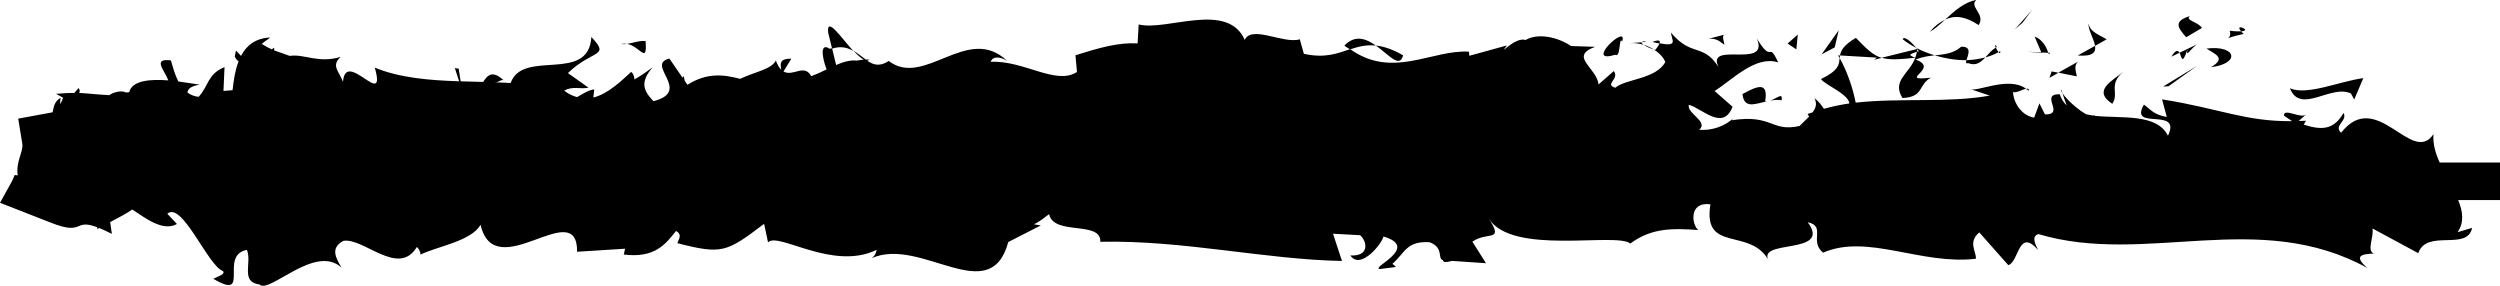
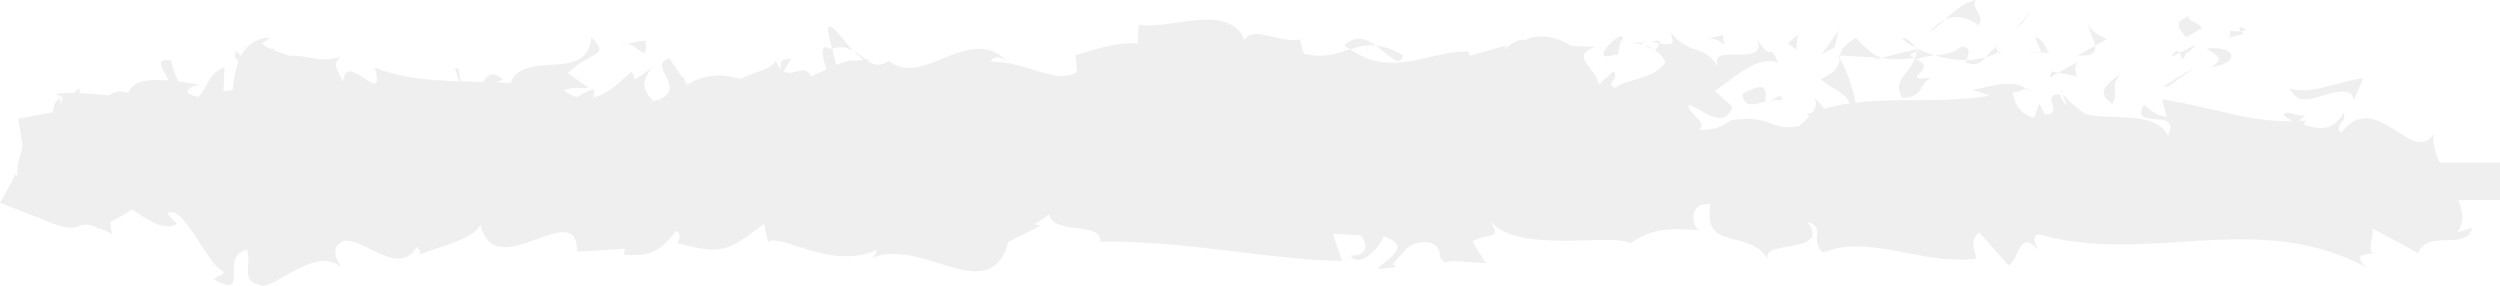
<svg xmlns="http://www.w3.org/2000/svg" width="70" height="8" viewBox="0 0 70 8">
-   <path d="M51.52 1.553l-.01.078-.043-.08.053.002c.025-.137.098-.29.445-.492.315.324.486.49.724.56l-.21.052.072-.06-1.032-.06zm14.306 1.064l.092.17.255-.6c-.685.095-1.574.494-2.056.285.298.746 1.145-.12 1.71.145zM62.753.877C62.685.88 62.59.88 62.43.86c.105.29-.364.25.394.09-.04-.03-.05-.05-.07-.073zm0 0c.332-.02-.218-.242 0 0zm-1.1-.093c-.092-.17-.482-.21-.337-.334-.45.14-.358.312-.102.593l.44-.26zm-.855.804l.227-.11c-.04-.072-.1-.097-.227.11zm.45-.194c-.04.22.055.01.26-.148l-.482.232c.063.12.07.362.22-.084zm.656.488c.84-.103.717-.627-.123-.522.247.162.564.264.124.522zM58.482.657c-.028.16.146.423.18.627l.324-.183c-.167-.107-.483-.208-.504-.443zm.18.627l-.486.27c.433.034.513-.096.486-.27zm2.855.56l-.95.58.153-.01.797-.57zM56.905.27l-.49.555.214-.187.275-.368zm-1.503.432c.203-.304-.28-.515-.065-.702-.333.054-.618.315-.875.55.273-.13.564-.097.94.152zm-1.37.19c.136-.073.277-.202.43-.34-.144.068-.286.17-.43.34zm3.32.585c-.038-.096-.11-.347-.383-.453l.19.447.19.007zm-.185.007l-.007-.013c-.207-.012-.35-.02-.412-.025l.42.04zm.232-.005c-.02 0-.03-.002-.05-.003.02.045.03.058.05.002zm2.05.53c-.286.25-.88.518-.305.898.205-.305-.125-.522.304-.897zm-1.26-.285l-.555.31.515.104c-.01-.12-.102-.29.04-.415zm-.554.312L57.446 2l-.062.18.252-.143zm-2.722-.727c-.222.194-.466.21-.74.242.294.088.6.136.888.134.04-.14.167-.39-.148-.376zm1.095.124l-.05.025c.03.038.054.05.05-.026zm-.9.335c.223.086.354-.024.48-.16-.165.043-.34.072-.528.076-.02.063-.022.105.05.083zm-1.833-.67c.115.094.247.174.384.247-.113-.14-.343-.362-.383-.246zm2.608.236l.032-.02c-.072-.095-.063-.05-.032.02zm0 0c-.115.065-.204.175-.294.274.136-.037.26-.084.37-.15-.028-.032-.055-.08-.075-.124zm-2.255.283c-.164.45-.667.64-.358 1.128.613-.03.43-.376.797-.57-.992.11.284-.253-.432-.508.195-.076.37-.1.536-.118-.18-.054-.352-.123-.513-.205l.023.028h.005v.005c.042.056.055.09.007.058-.003.006-.015.007-.02.01-.007.06-.025.116-.045.17-.288-.094-.045-.118.044-.17.004-.023.012-.045.013-.068l-.004-.005-.993.245c.21.064.473.05.94 0zM51.482.85l-.477.672.368-.196.11-.476zm-1.145.12l-.284.248.245.165.04-.414zm-26.442.46c-.354-.387-.75-.986-.707-.52l.11.452c.247-.08.436-.03.597.067zm15.392.12c-.306-.178-.55-.252-.762-.274.368.26.664.65.762.273zm-1.644-.273c.054.046.106.068.16.106.224-.076.45-.136.722-.107-.272-.194-.584-.313-.882 0zM56.73 2.49c.025.018.055.03.078.053.008-.062-.028-.065-.08-.054zM45.97 1.183c.228-.03.037-.05 0 0zm.343.206c-.086-.055-.184-.102-.29-.135.046.036.134.08.29.135zm-.046-.214c.08.018.14.03.198.044.03-.075.004-.123-.2-.044zm-.616.033c.13-.01.252.013.37.046-.045-.03-.064-.057-.052-.07-.067.004-.16.01-.318.023zm22.483 2.553c-.603.885-1.59-1.313-2.583-.044-.22-.206.187-.324.07-.556-.25.43-.555.517-1.116.326l.063-.106c-.072.005-.134.003-.203.006l.202-.18c-.143.126-.635-.2-.615.033l.228.152c-1.31.016-2.024-.354-3.642-.61l.132.494c-.38-.068-.46-.222-.64-.346-.437.75 1.07.042.673.87-.315-.626-1.275-.48-2.04-.555-.01-.007-.017-.013-.03-.02l-.015.012c-.075-.008-.142-.026-.212-.04-.366-.212-.748-.634-.687-.688.047.163.094.305.15.445-.086-.084-.155-.182-.196-.316-.586-.007.173.573-.414.566l-.155-.31-.148.4c-.385-.067-.58-.453-.593-.715.093.03.266-.074.365-.096-.5-.366-1.406.123-1.578.004l.564.19c-1.163.21-2.51.058-3.755.197-.084-.436-.253-.904-.45-1.25-.015.18-.015.347-.523.59.14.18.76.41.798.682-.244.035-.48.085-.713.15-.07-.09-.13-.202-.267-.293.08.148.04.272-.052.394-.045.016-.093.025-.138.044l.04.076c-.082.083-.176.167-.266.26-.8.18-.75-.337-1.9-.16l.048-.055c-.26.23-.606.35-.96.322.276-.23-.35-.452-.29-.7.367.095.956.75 1.226.056l-.503-.443c.513-.322 1.145-1.002 1.78-.8-.29-.632-.146.073-.597-.668.39.92-1.627-.038-.998.93-.463-.86-.802-.365-1.407-1.097.018.21.215.404-.32.3-.024.062-.08.14-.117.186l-.035-.016.03.025c-.023.033-.025.04.01.01.128.092.23.203.273.32-.266.485-1.114.47-1.4.72-.318-.1.13-.24-.042-.467l-.428.375c-.042-.468-.84-.78-.095-1.054l-.672-.022c-.394-.263-.937-.367-1.273-.17-.317-.1-.8.52-.524.153l-1.053.29-.01-.116c-1.04-.06-2.14.777-3.326-.07-.35.118-.71.263-1.297.13l-.113-.406c-.45.14-1.35-.406-1.542.017-.484-1.092-2.18-.238-2.97-.432l-.03.53c-.542-.03-1.064.12-1.74.332l.042.468c-.58.385-1.495-.332-2.415-.284.062-.18.294-.134.46-.025-1.1-1.058-2.32.77-3.316 0-.25.17-.43.11-.603-.006.024-.003.044-.012.062-.026-.026-.006-.063-.008-.102-.007-.11-.08-.223-.174-.345-.248.105.113.204.206.29.25-.052.002-.126.017-.19.028-.18-.022-.375.032-.585.123l-.113-.468c-.023.007-.042.005-.066.014-.27-.18-.225.21-.088.578-.14.07-.284.134-.43.19-.193-.367-.51.027-.776-.134l.22-.358c-.343 0-.305.14-.286.31-.052-.056-.104-.132-.148-.26-.115.25-.594.32-1 .516-.454-.12-.922-.183-1.476.166l-.074-.107-.03-.137-.034.044-.367-.534c-.69.165.653.91-.445 1.193-.29-.3-.38-.532-.023-.952-.223.17-.38.27-.51.343-.01-.09-.03-.167-.093-.21-.256.23-.63.61-1.058.717l.024-.227c-.14.007-.312.12-.48.215-.118-.032-.24-.085-.36-.182.25-.137.445-.03.68-.083l-.576-.408c.694-.67 1.196-.438.656-1.01-.075 1.31-1.92.325-2.26 1.288-.137-.008-.28-.015-.428-.02l-.006-.005c.108.015.126-.07.233-.055-.292-.27-.438-.162-.567.05-.206-.004-.417-.01-.632-.017l-.055-.356-.107-.013.12.368c-.813-.026-1.662-.092-2.362-.383.342 1.218-.82-.545-.89.398-.102-.287-.347-.45-.062-.7-.623.195-1.03-.09-1.43-.026-.134-.053-.278-.093-.438-.156 0-.024.01-.048-.004-.073-.013.012-.035.03-.056.046-.09-.037-.185-.09-.285-.152.062-.06.16-.113.236-.18-.42.02-.665.226-.816.515l-.142-.15-.034.164c.027.067.064.108.107.137-.092.24-.138.52-.168.808-.08.008-.164.017-.255.023l.03-.668c-.48.192-.443.533-.727.833-.127-.015-.226-.06-.31-.118.005-.1.087-.18.34-.225-.1-.01-.33-.053-.597-.088-.092-.18-.15-.39-.207-.59-.53-.064-.18.268-.073.56-.5-.04-1.017 0-1.094.33-.03.002-.06.004-.09.01-.138-.078-.394.008-.466.074-.418-.023-.616-.053-.845-.062.02-.046.023-.09-.02-.138l-.114.136c-.135 0-.29.006-.514.026l.196.11c-.024.07-.05.127-.074.177-.01-.057-.005-.126.005-.175-.172.096-.19.247-.223.4-.008.003-.017.01-.027.01l-.937.173.114.7c.038.224-.187.498-.128.888L.41 4.9c-.03.07-.053.136-.074.173L0 5.678l1.44.563c.926.363.61-.133 1.285.123 0 .018-.006.034-.002.05.022-.01.036-.017.056-.03.098.04.21.092.353.165l-.047-.33c.3-.16.457-.24.617-.353.377.243.853.626 1.253.406l-.27-.286c.41-.368 1.144 1.466 1.554 1.6.09.095-.14.15-.266.22 1.076.636.14-.656.94-.81.15.356-.19.902.35.968.268.285 1.566-1.15 2.3-.47-.16-.274-.322-.546.05-.75.572-.098 1.544 1.03 2.06.17.072.075.1.147.102.215.436-.223 1.42-.37 1.68-.836.405 1.732 2.714-.84 2.704.756l1.343-.085-.036.163c.858.106 1.16-.276 1.463-.66.198.11.054.258.038.342 1.253.322 1.378.254 2.428-.542l.11.518c.285-.3 1.812.812 3.042.21-.012.058-.037.158-.135.232 1.383-.608 3.312 1.434 3.82-.45l.91-.465c-.074-.01-.138-.02-.193-.034.146-.06.284-.177.427-.283.123.614 1.462.174 1.433.775 2.325-.05 4.59.495 6.767.537l-.252-.763.76.042c.2.178.267.598-.274.566.286.433.91-.363.925-.53 1.06.31-.414.892-.09.91l.443-.057-.1-.088c.357-.312.39-.643 1.04-.605.412.153.212.47.375.5-.002.054.053.08.25.023l.954.065-.38-.603c.422-.3.897.03.456-.652.65 1.053 3.57.378 3.966.704.593-.44 1.18-.43 1.906-.378-.18-.125-.288-.803.337-.72-.228 1.398 1.148.607 1.654 1.614-.452-.668 1.78-.165 1.07-1.113.523.114.033.524.43.853 1.242-.542 2.74.352 4.278.17.023-.184-.234-.465.096-.738l.812.917c.304-.09.28-1.06.835-.423-.078-.154-.196-.387.01-.446 3.01.896 6.153-.732 9.212.95-.415-.357-.14-.39.177-.405-.205-.085.005-.454-.036-.703l1.282.692c.234-.69 1.373-.047 1.507-.708l-.407.12c.193-.28.147-.582.017-.9H70V4.55h-1.69c-.115-.257-.194-.52-.173-.787zM48.332.957l-.494.13c.238-.024.324.086.445.166-.01-.118-.105-.288.05-.296zm.458 1.674c.04.425.35.28.695.202-.02 0-.04.006-.06 0 .1-.592-.268-.396-.635-.2zm1.095.177c.04-.237-.13-.05-.32.01.107-.02.215-.03.32-.01zm-4.662-1.275c.164.11.102-.542.196-.37.182-.54-1.096.653-.197.37zM18.076 1.15c-.214-.028-.465.11-.68.083.466-.11.738.68.68-.084z" fill="#000" fill-rule="evenodd" />
+   <path d="M51.52 1.553l-.01.078-.043-.08.053.002c.025-.137.098-.29.445-.492.315.324.486.49.724.56l-.21.052.072-.06-1.032-.06zm14.306 1.064l.092.17.255-.6c-.685.095-1.574.494-2.056.285.298.746 1.145-.12 1.71.145zM62.753.877C62.685.88 62.59.88 62.43.86c.105.29-.364.25.394.09-.04-.03-.05-.05-.07-.073zm0 0c.332-.02-.218-.242 0 0zm-1.1-.093c-.092-.17-.482-.21-.337-.334-.45.14-.358.312-.102.593l.44-.26zm-.855.804l.227-.11c-.04-.072-.1-.097-.227.11zm.45-.194c-.04.22.055.01.26-.148l-.482.232c.063.12.07.362.22-.084zm.656.488c.84-.103.717-.627-.123-.522.247.162.564.264.124.522zM58.482.657c-.028.16.146.423.18.627l.324-.183c-.167-.107-.483-.208-.504-.443zm.18.627l-.486.27c.433.034.513-.096.486-.27zm2.855.56l-.95.58.153-.01.797-.57zM56.905.27l-.49.555.214-.187.275-.368zm-1.503.432c.203-.304-.28-.515-.065-.702-.333.054-.618.315-.875.55.273-.13.564-.097.94.152zm-1.37.19c.136-.073.277-.202.43-.34-.144.068-.286.17-.43.34zm3.32.585c-.038-.096-.11-.347-.383-.453l.19.447.19.007zm-.185.007l-.007-.013c-.207-.012-.35-.02-.412-.025l.42.04zm.232-.005c-.02 0-.03-.002-.05-.003.02.045.03.058.05.002zm2.05.53c-.286.25-.88.518-.305.898.205-.305-.125-.522.304-.897zm-1.26-.285l-.555.31.515.104c-.01-.12-.102-.29.04-.415zm-.554.312L57.446 2l-.062.18.252-.143zm-2.722-.727c-.222.194-.466.21-.74.242.294.088.6.136.888.134.04-.14.167-.39-.148-.376zm1.095.124l-.05.025c.03.038.054.05.05-.026zm-.9.335c.223.086.354-.024.48-.16-.165.043-.34.072-.528.076-.02.063-.022.105.05.083zm-1.833-.67c.115.094.247.174.384.247-.113-.14-.343-.362-.383-.246zm2.608.236l.032-.02c-.072-.095-.063-.05-.032.02zm0 0c-.115.065-.204.175-.294.274.136-.037.26-.084.37-.15-.028-.032-.055-.08-.075-.124zm-2.255.283c-.164.45-.667.64-.358 1.128.613-.03.43-.376.797-.57-.992.11.284-.253-.432-.508.195-.076.37-.1.536-.118-.18-.054-.352-.123-.513-.205l.023.028h.005v.005c.042.056.055.09.007.058-.003.006-.015.007-.02.01-.007.06-.025.116-.045.17-.288-.094-.045-.118.044-.17.004-.023.012-.045.013-.068l-.004-.005-.993.245c.21.064.473.05.94 0zM51.482.85l-.477.672.368-.196.11-.476zm-1.145.12l-.284.248.245.165.04-.414zm-26.442.46c-.354-.387-.75-.986-.707-.52l.11.452c.247-.08.436-.03.597.067zm15.392.12c-.306-.178-.55-.252-.762-.274.368.26.664.65.762.273zm-1.644-.273c.054.046.106.068.16.106.224-.076.45-.136.722-.107-.272-.194-.584-.313-.882 0zM56.73 2.49c.025.018.055.03.078.053.008-.062-.028-.065-.08-.054zM45.97 1.183c.228-.03.037-.05 0 0zm.343.206c-.086-.055-.184-.102-.29-.135.046.036.134.08.29.135zm-.046-.214c.08.018.14.03.198.044.03-.075.004-.123-.2-.044zm-.616.033c.13-.01.252.013.37.046-.045-.03-.064-.057-.052-.07-.067.004-.16.01-.318.023zm22.483 2.553c-.603.885-1.59-1.313-2.583-.044-.22-.206.187-.324.07-.556-.25.43-.555.517-1.116.326l.063-.106c-.072.005-.134.003-.203.006l.202-.18c-.143.126-.635-.2-.615.033l.228.152c-1.31.016-2.024-.354-3.642-.61l.132.494c-.38-.068-.46-.222-.64-.346-.437.75 1.07.042.673.87-.315-.626-1.275-.48-2.04-.555-.01-.007-.017-.013-.03-.02l-.015.012c-.075-.008-.142-.026-.212-.04-.366-.212-.748-.634-.687-.688.047.163.094.305.15.445-.086-.084-.155-.182-.196-.316-.586-.007.173.573-.414.566l-.155-.31-.148.4c-.385-.067-.58-.453-.593-.715.093.03.266-.074.365-.096-.5-.366-1.406.123-1.578.004l.564.19c-1.163.21-2.51.058-3.755.197-.084-.436-.253-.904-.45-1.25-.015.18-.015.347-.523.59.14.18.76.41.798.682-.244.035-.48.085-.713.15-.07-.09-.13-.202-.267-.293.08.148.04.272-.052.394-.045.016-.093.025-.138.044l.04.076c-.082.083-.176.167-.266.26-.8.18-.75-.337-1.9-.16l.048-.055c-.26.23-.606.35-.96.322.276-.23-.35-.452-.29-.7.367.095.956.75 1.226.056l-.503-.443c.513-.322 1.145-1.002 1.78-.8-.29-.632-.146.073-.597-.668.39.92-1.627-.038-.998.93-.463-.86-.802-.365-1.407-1.097.018.21.215.404-.32.3-.024.062-.08.14-.117.186l-.035-.016.03.025c-.023.033-.025.04.01.01.128.092.23.203.273.32-.266.485-1.114.47-1.4.72-.318-.1.13-.24-.042-.467l-.428.375c-.042-.468-.84-.78-.095-1.054l-.672-.022c-.394-.263-.937-.367-1.273-.17-.317-.1-.8.52-.524.153l-1.053.29-.01-.116c-1.04-.06-2.14.777-3.326-.07-.35.118-.71.263-1.297.13l-.113-.406c-.45.14-1.35-.406-1.542.017-.484-1.092-2.18-.238-2.97-.432l-.03.53c-.542-.03-1.064.12-1.74.332l.042.468c-.58.385-1.495-.332-2.415-.284.062-.18.294-.134.46-.025-1.1-1.058-2.32.77-3.316 0-.25.17-.43.11-.603-.006.024-.003.044-.012.062-.026-.026-.006-.063-.008-.102-.007-.11-.08-.223-.174-.345-.248.105.113.204.206.29.25-.052.002-.126.017-.19.028-.18-.022-.375.032-.585.123l-.113-.468c-.023.007-.042.005-.066.014-.27-.18-.225.21-.088.578-.14.07-.284.134-.43.19-.193-.367-.51.027-.776-.134l.22-.358c-.343 0-.305.14-.286.31-.052-.056-.104-.132-.148-.26-.115.25-.594.32-1 .516-.454-.12-.922-.183-1.476.166l-.074-.107-.03-.137-.034.044-.367-.534c-.69.165.653.91-.445 1.193-.29-.3-.38-.532-.023-.952-.223.17-.38.27-.51.343-.01-.09-.03-.167-.093-.21-.256.23-.63.61-1.058.717l.024-.227c-.14.007-.312.12-.48.215-.118-.032-.24-.085-.36-.182.25-.137.445-.03.68-.083l-.576-.408c.694-.67 1.196-.438.656-1.01-.075 1.31-1.92.325-2.26 1.288-.137-.008-.28-.015-.428-.02l-.006-.005c.108.015.126-.07.233-.055-.292-.27-.438-.162-.567.05-.206-.004-.417-.01-.632-.017l-.055-.356-.107-.013.12.368c-.813-.026-1.662-.092-2.362-.383.342 1.218-.82-.545-.89.398-.102-.287-.347-.45-.062-.7-.623.195-1.03-.09-1.43-.026-.134-.053-.278-.093-.438-.156 0-.024.01-.048-.004-.073-.013.012-.035.03-.056.046-.09-.037-.185-.09-.285-.152.062-.06.16-.113.236-.18-.42.02-.665.226-.816.515l-.142-.15-.034.164c.027.067.064.108.107.137-.092.24-.138.52-.168.808-.08.008-.164.017-.255.023l.03-.668c-.48.192-.443.533-.727.833-.127-.015-.226-.06-.31-.118.005-.1.087-.18.34-.225-.1-.01-.33-.053-.597-.088-.092-.18-.15-.39-.207-.59-.53-.064-.18.268-.073.56-.5-.04-1.017 0-1.094.33-.03.002-.06.004-.09.01-.138-.078-.394.008-.466.074-.418-.023-.616-.053-.845-.062.02-.046.023-.09-.02-.138l-.114.136c-.135 0-.29.006-.514.026l.196.11c-.024.07-.05.127-.074.177-.01-.057-.005-.126.005-.175-.172.096-.19.247-.223.4-.008.003-.017.01-.027.01l-.937.173.114.7c.038.224-.187.498-.128.888L.41 4.9c-.03.07-.053.136-.074.173L0 5.678l1.44.563c.926.363.61-.133 1.285.123 0 .018-.006.034-.002.05.022-.01.036-.017.056-.03.098.04.21.092.353.165l-.047-.33c.3-.16.457-.24.617-.353.377.243.853.626 1.253.406l-.27-.286c.41-.368 1.144 1.466 1.554 1.6.09.095-.14.15-.266.22 1.076.636.14-.656.94-.81.15.356-.19.902.35.968.268.285 1.566-1.15 2.3-.47-.16-.274-.322-.546.05-.75.572-.098 1.544 1.03 2.06.17.072.075.1.147.102.215.436-.223 1.42-.37 1.68-.836.405 1.732 2.714-.84 2.704.756l1.343-.085-.036.163c.858.106 1.16-.276 1.463-.66.198.11.054.258.038.342 1.253.322 1.378.254 2.428-.542l.11.518c.285-.3 1.812.812 3.042.21-.012.058-.037.158-.135.232 1.383-.608 3.312 1.434 3.82-.45l.91-.465c-.074-.01-.138-.02-.193-.034.146-.06.284-.177.427-.283.123.614 1.462.174 1.433.775 2.325-.05 4.59.495 6.767.537l-.252-.763.76.042c.2.178.267.598-.274.566.286.433.91-.363.925-.53 1.06.31-.414.892-.09.91l.443-.057-.1-.088c.357-.312.39-.643 1.04-.605.412.153.212.47.375.5-.002.054.053.08.25.023l.954.065-.38-.603c.422-.3.897.03.456-.652.65 1.053 3.57.378 3.966.704.593-.44 1.18-.43 1.906-.378-.18-.125-.288-.803.337-.72-.228 1.398 1.148.607 1.654 1.614-.452-.668 1.78-.165 1.07-1.113.523.114.033.524.43.853 1.242-.542 2.74.352 4.278.17.023-.184-.234-.465.096-.738l.812.917c.304-.09.28-1.06.835-.423-.078-.154-.196-.387.01-.446 3.01.896 6.153-.732 9.212.95-.415-.357-.14-.39.177-.405-.205-.085.005-.454-.036-.703l1.282.692c.234-.69 1.373-.047 1.507-.708l-.407.12c.193-.28.147-.582.017-.9H70V4.55h-1.69c-.115-.257-.194-.52-.173-.787zM48.332.957l-.494.13c.238-.024.324.086.445.166-.01-.118-.105-.288.05-.296zm.458 1.674c.04.425.35.28.695.202-.02 0-.04.006-.06 0 .1-.592-.268-.396-.635-.2zm1.095.177c.04-.237-.13-.05-.32.01.107-.02.215-.03.32-.01zm-4.662-1.275c.164.11.102-.542.196-.37.182-.54-1.096.653-.197.37zM18.076 1.15c-.214-.028-.465.11-.68.083.466-.11.738.68.68-.084z" fill="#efefef" fill-rule="evenodd" />
</svg>
